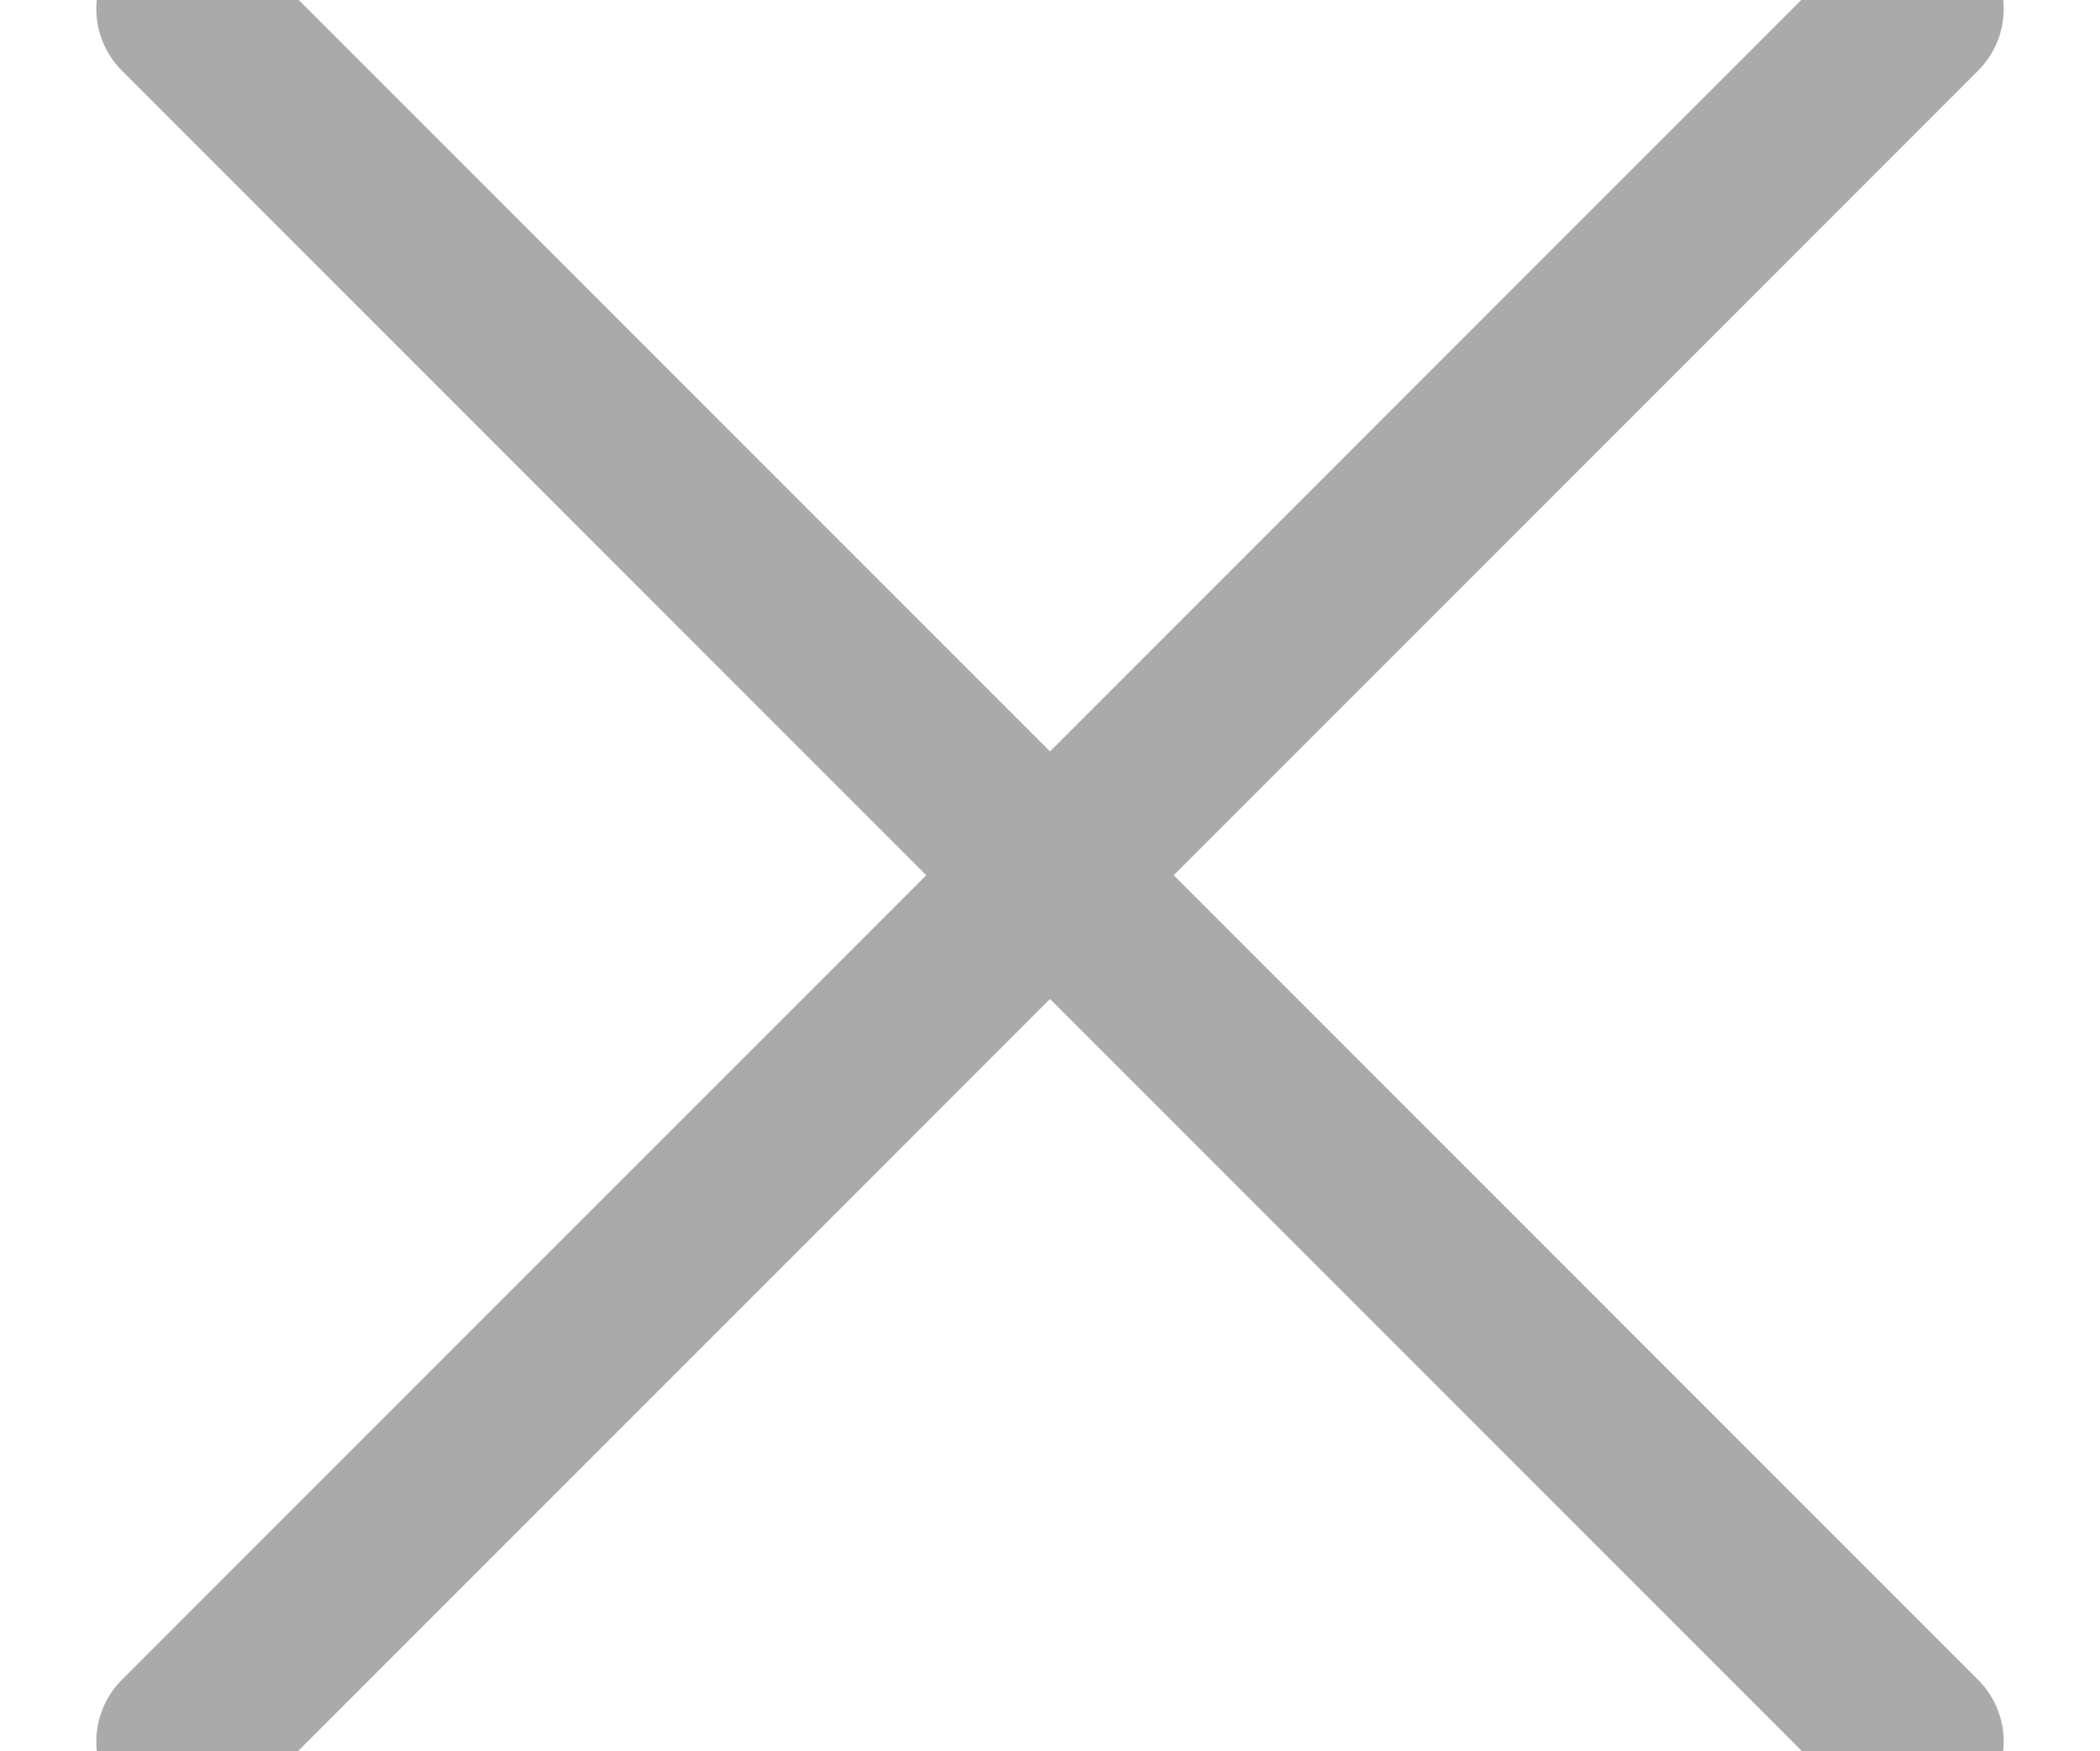
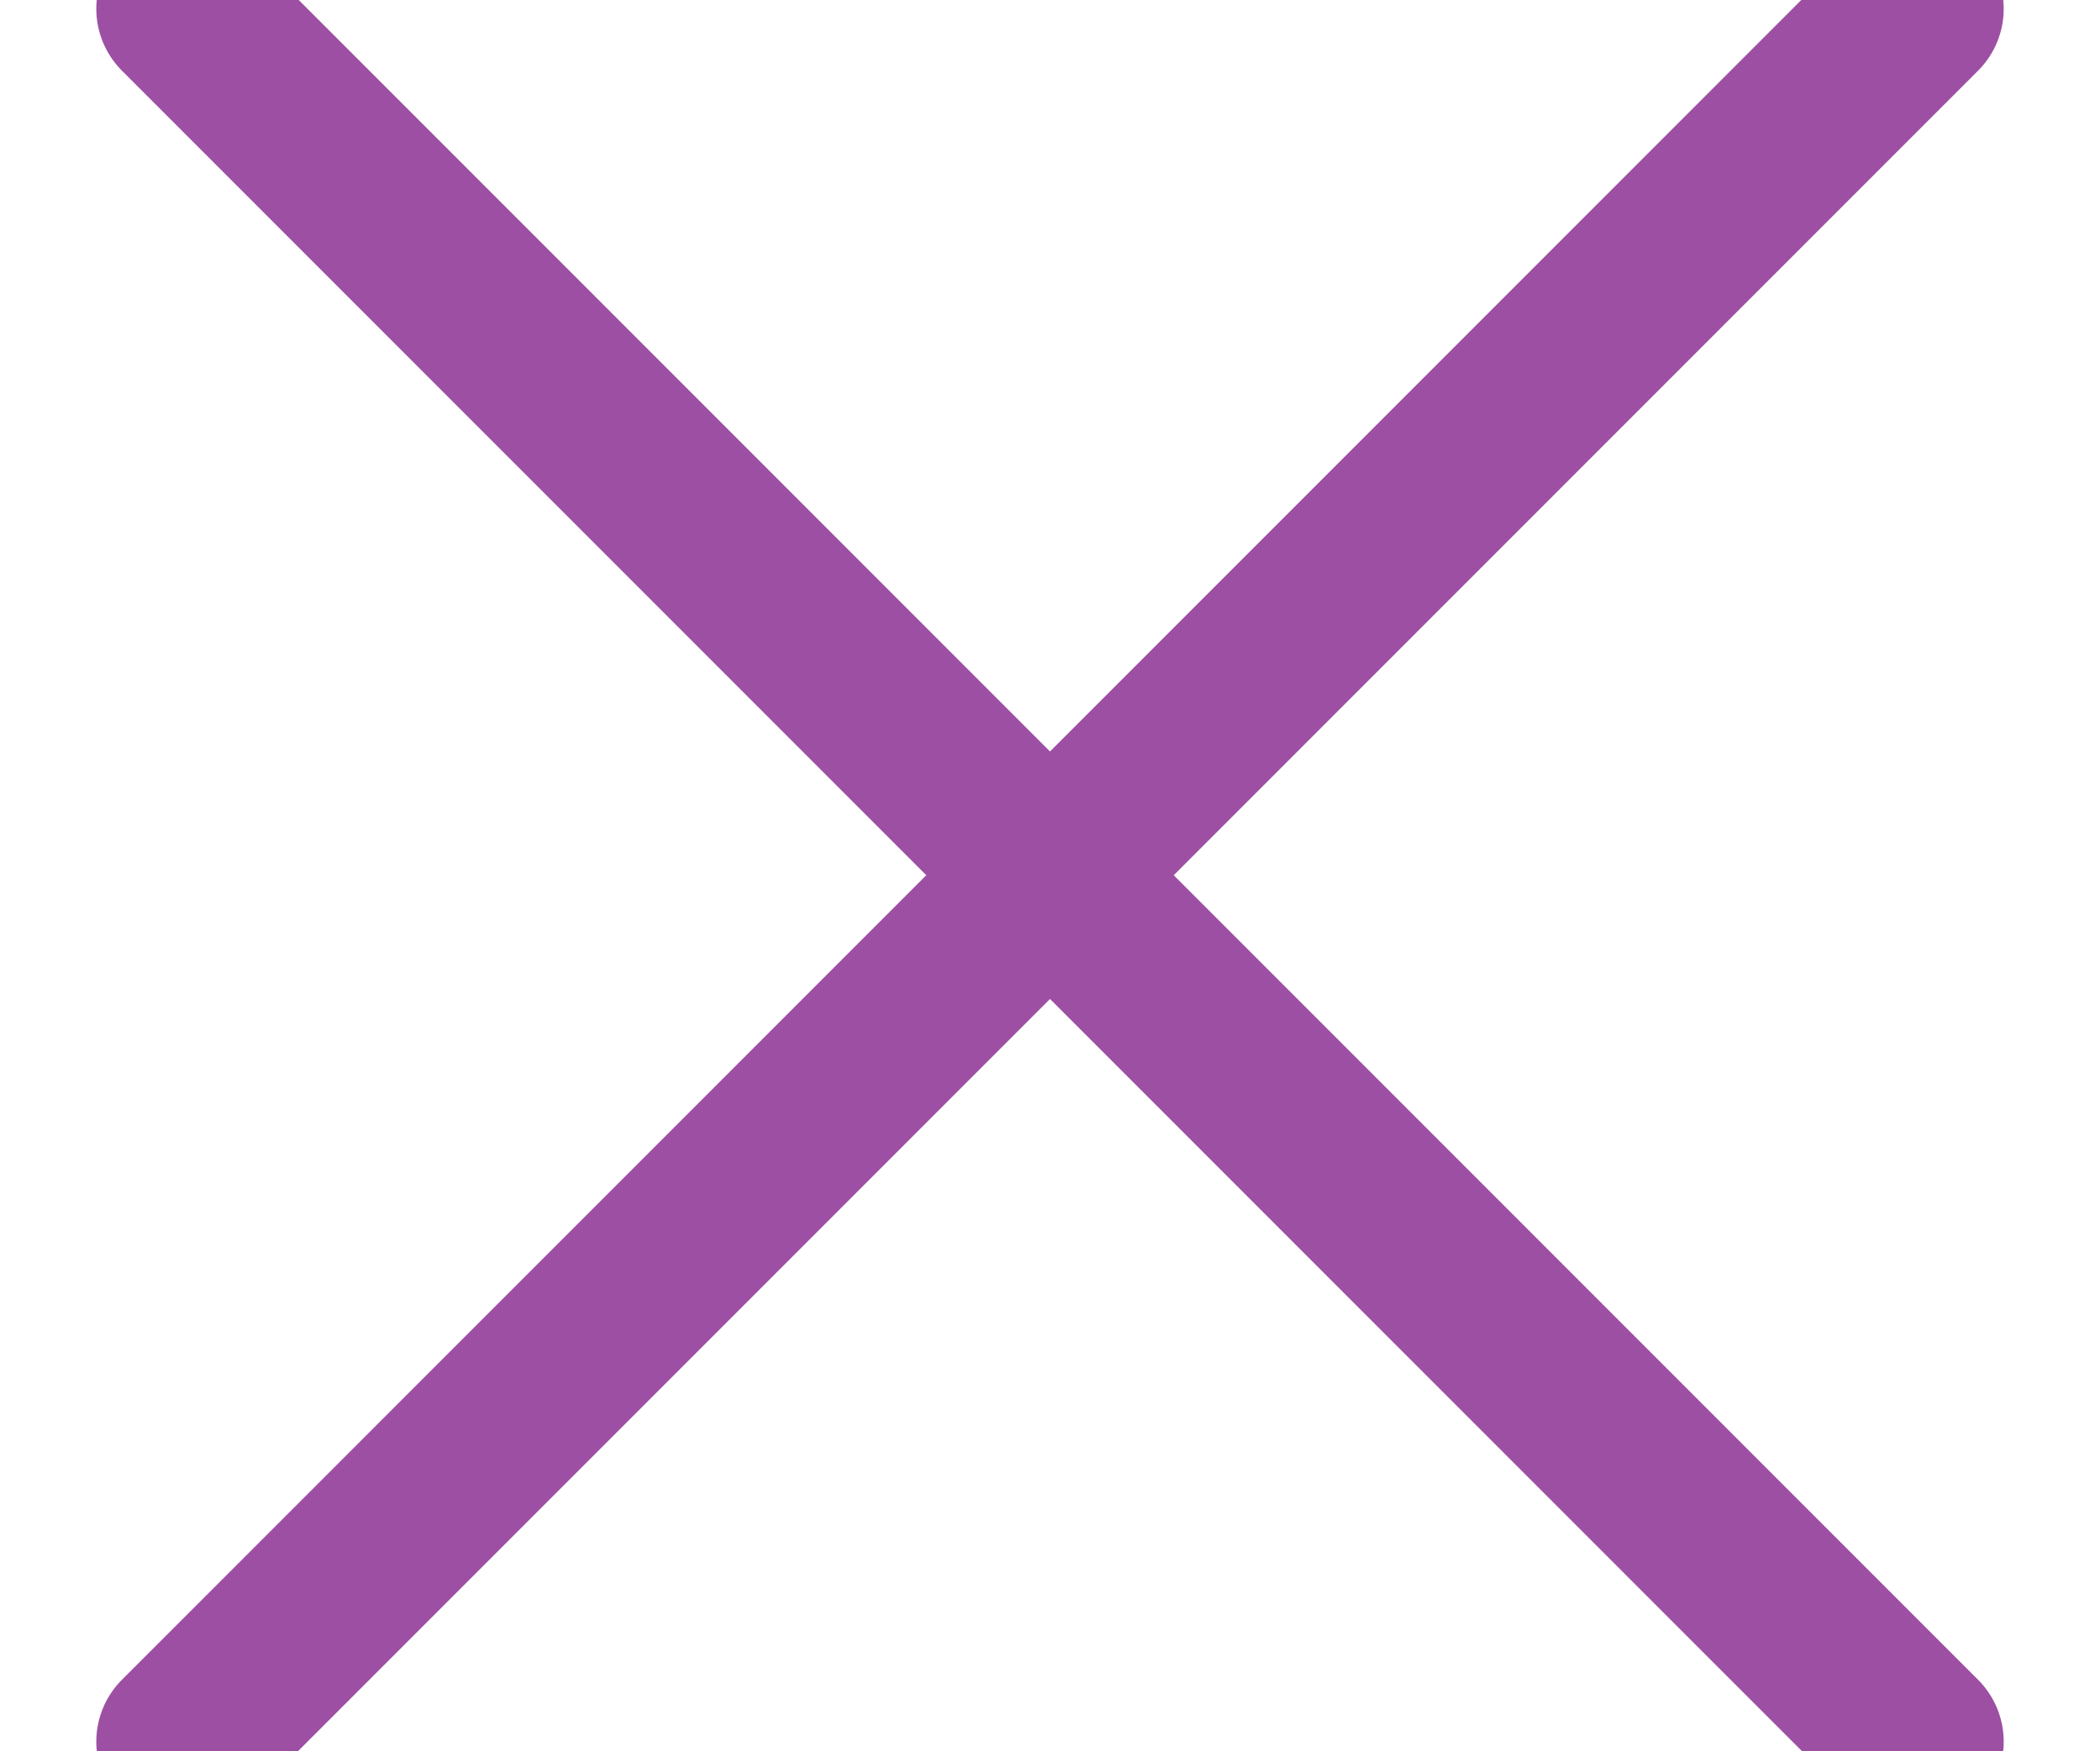
<svg xmlns="http://www.w3.org/2000/svg" width="12px" height="10px" viewBox="0 0 12 10" version="1.1">
  <g id="Symbols" stroke="none" stroke-width="1" fill="none" fill-rule="evenodd" stroke-linecap="round" stroke-linejoin="round">
-     <g id="Invitation-form---design" transform="translate(-478, -27)" stroke="#AAAAAA">
+     <g id="Invitation-form---design" transform="translate(-478, -27)" stroke="#9D50A3">
      <g id="Group-10">
        <g id="plus" transform="translate(484, 32) rotate(-315) translate(-484, -32) translate(477, 25)">
          <path d="M7,0 L7,14" id="Shape" />
          <path d="M0,7 L14,7" id="Shape" />
        </g>
      </g>
    </g>
  </g>
</svg>
